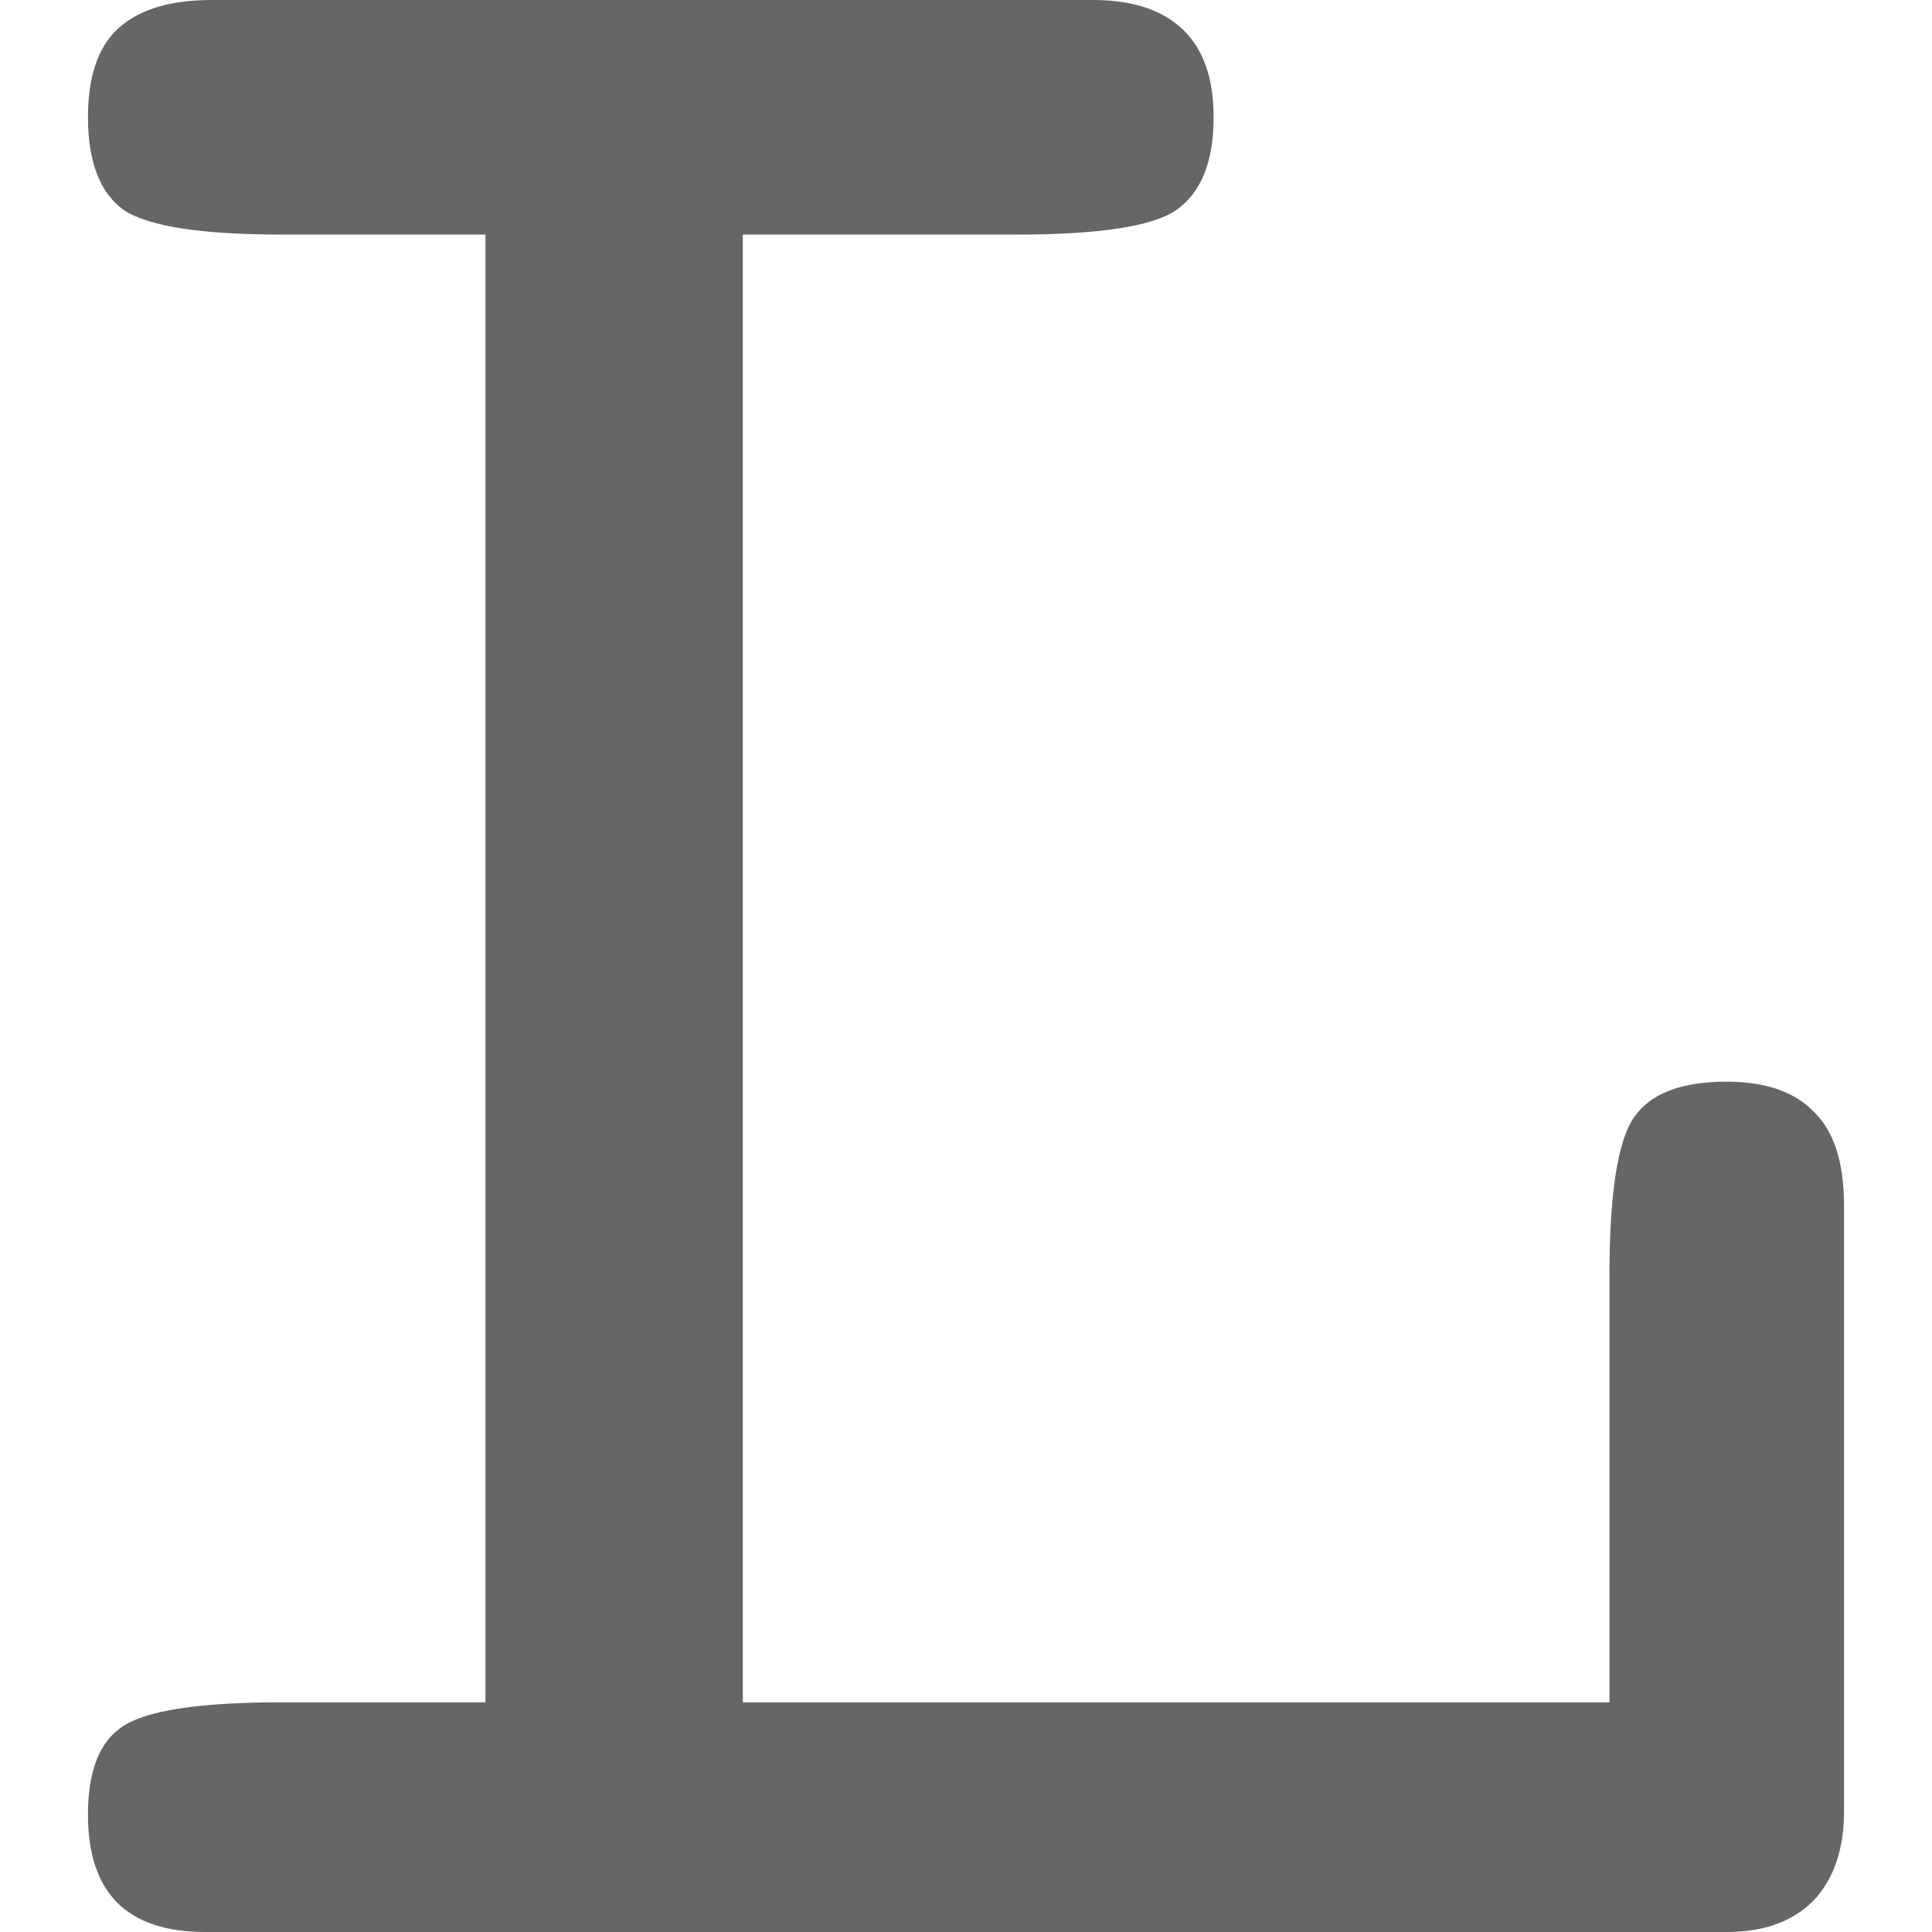
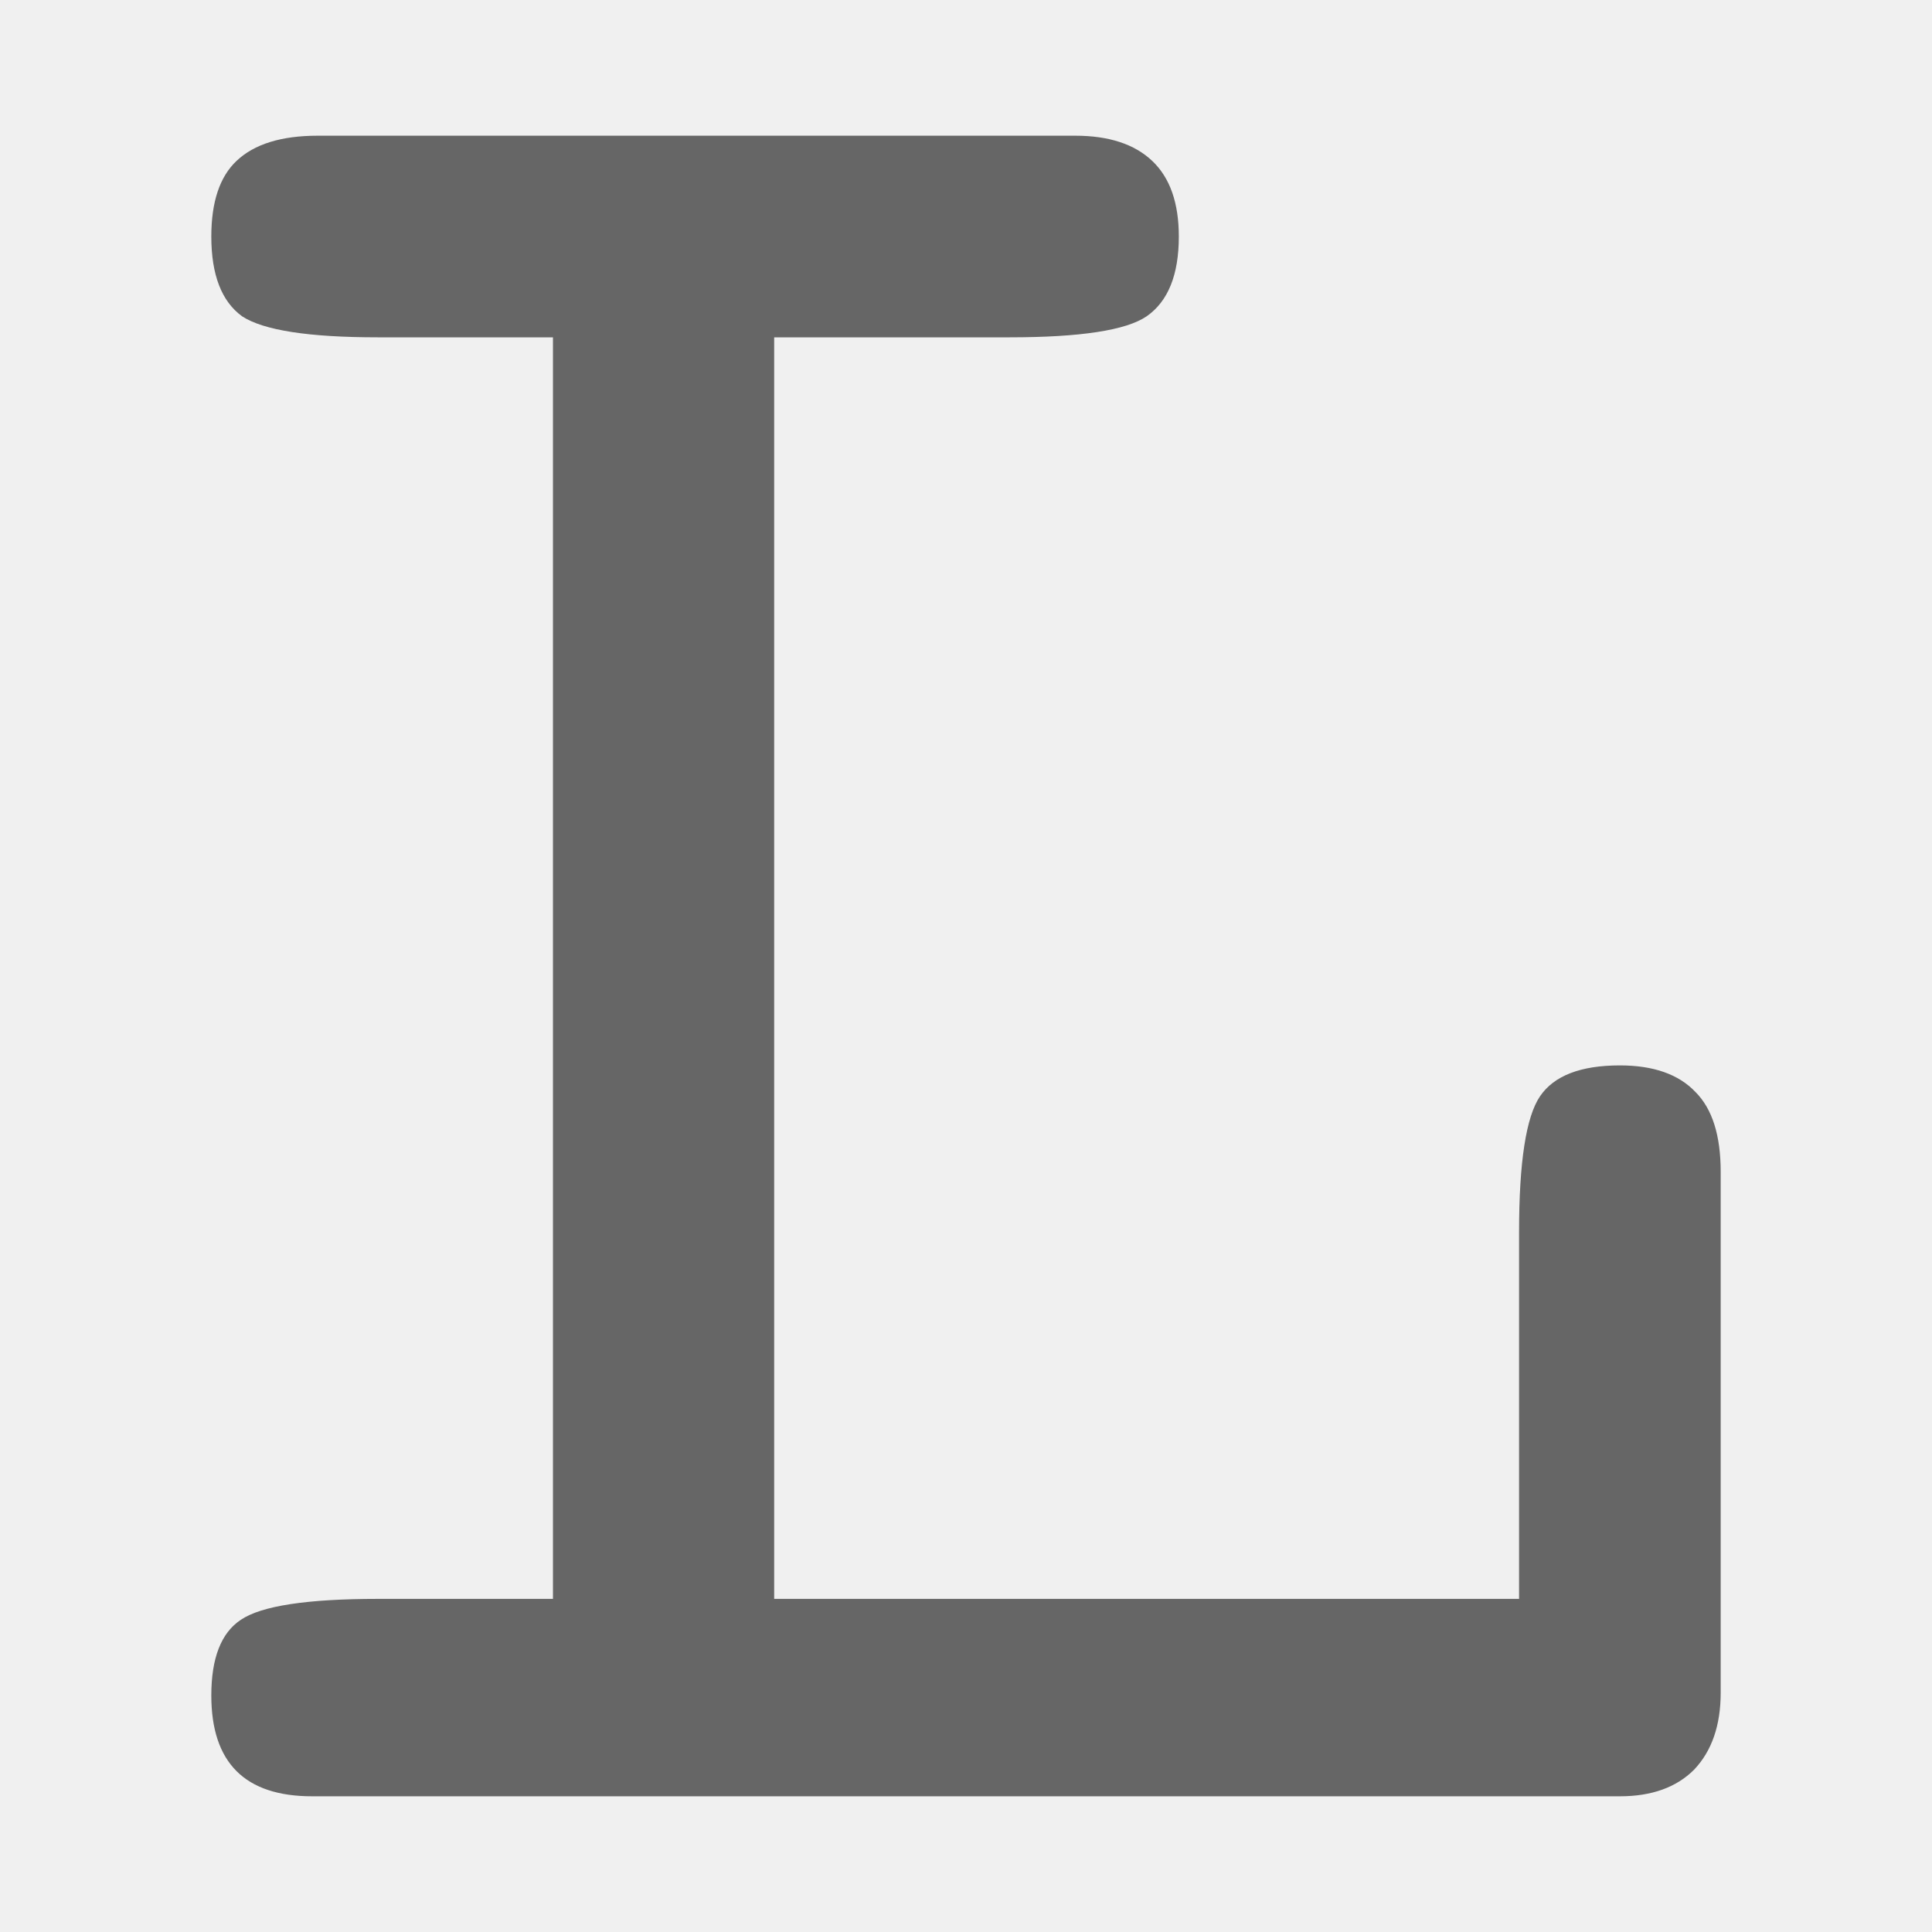
<svg xmlns="http://www.w3.org/2000/svg" width="128" height="128" viewBox="0 0 128 128" fill="none">
-   <rect width="128" height="128" fill="white" />
-   <path d="M106.631 84.506C106.631 79.11 107.17 75.62 108.25 74.037C109.329 72.454 111.379 71.663 114.401 71.663C116.992 71.663 118.934 72.346 120.229 73.713C121.524 75.008 122.172 77.059 122.172 79.865V84.506V120.013C122.172 122.532 121.488 124.51 120.121 125.949C118.754 127.316 116.848 128 114.401 128H18.671H13.599C11.008 128 9.066 127.352 7.771 126.057C6.476 124.762 5.828 122.82 5.828 120.229C5.828 117.351 6.583 115.409 8.094 114.401C9.677 113.322 13.203 112.782 18.671 112.782H32.162V15.541H18.671C13.347 15.541 9.857 15.002 8.202 13.922C6.619 12.771 5.828 10.721 5.828 7.771C5.828 5.108 6.476 3.166 7.771 1.943C9.138 0.648 11.224 0 14.03 0H18.671H67.346H72.418C75.008 0 76.987 0.648 78.354 1.943C79.721 3.238 80.405 5.18 80.405 7.771C80.405 10.721 79.577 12.771 77.922 13.922C76.34 15.002 72.814 15.541 67.346 15.541H49.214V112.782H106.631V84.506Z" fill="#666666" />
+   <path d="M100.642 81.625C100.642 76.987 101.106 73.988 102.033 72.627C102.961 71.266 104.724 70.586 107.321 70.586C109.547 70.586 111.217 71.174 112.33 72.349C113.443 73.462 114 75.225 114 77.636V81.625V112.145C114 114.309 113.412 116.01 112.237 117.247C111.062 118.422 109.424 119.009 107.321 119.009H25.039H20.679C18.453 119.009 16.783 118.453 15.67 117.34C14.557 116.226 14 114.557 14 112.33C14 109.857 14.649 108.187 15.948 107.321C17.309 106.393 20.339 105.93 25.039 105.93H36.635V22.349H25.039C20.463 22.349 17.463 21.885 16.041 20.957C14.68 19.968 14 18.205 14 15.67C14 13.382 14.557 11.712 15.67 10.661C16.845 9.547 18.638 8.991 21.05 8.991H25.039H66.876H71.236C73.462 8.991 75.163 9.547 76.338 10.661C77.513 11.774 78.1 13.443 78.1 15.67C78.1 18.205 77.389 19.968 75.967 20.957C74.606 21.885 71.576 22.349 66.876 22.349H51.291V105.93H100.642V81.625Z" fill="#666666" />
</svg>
